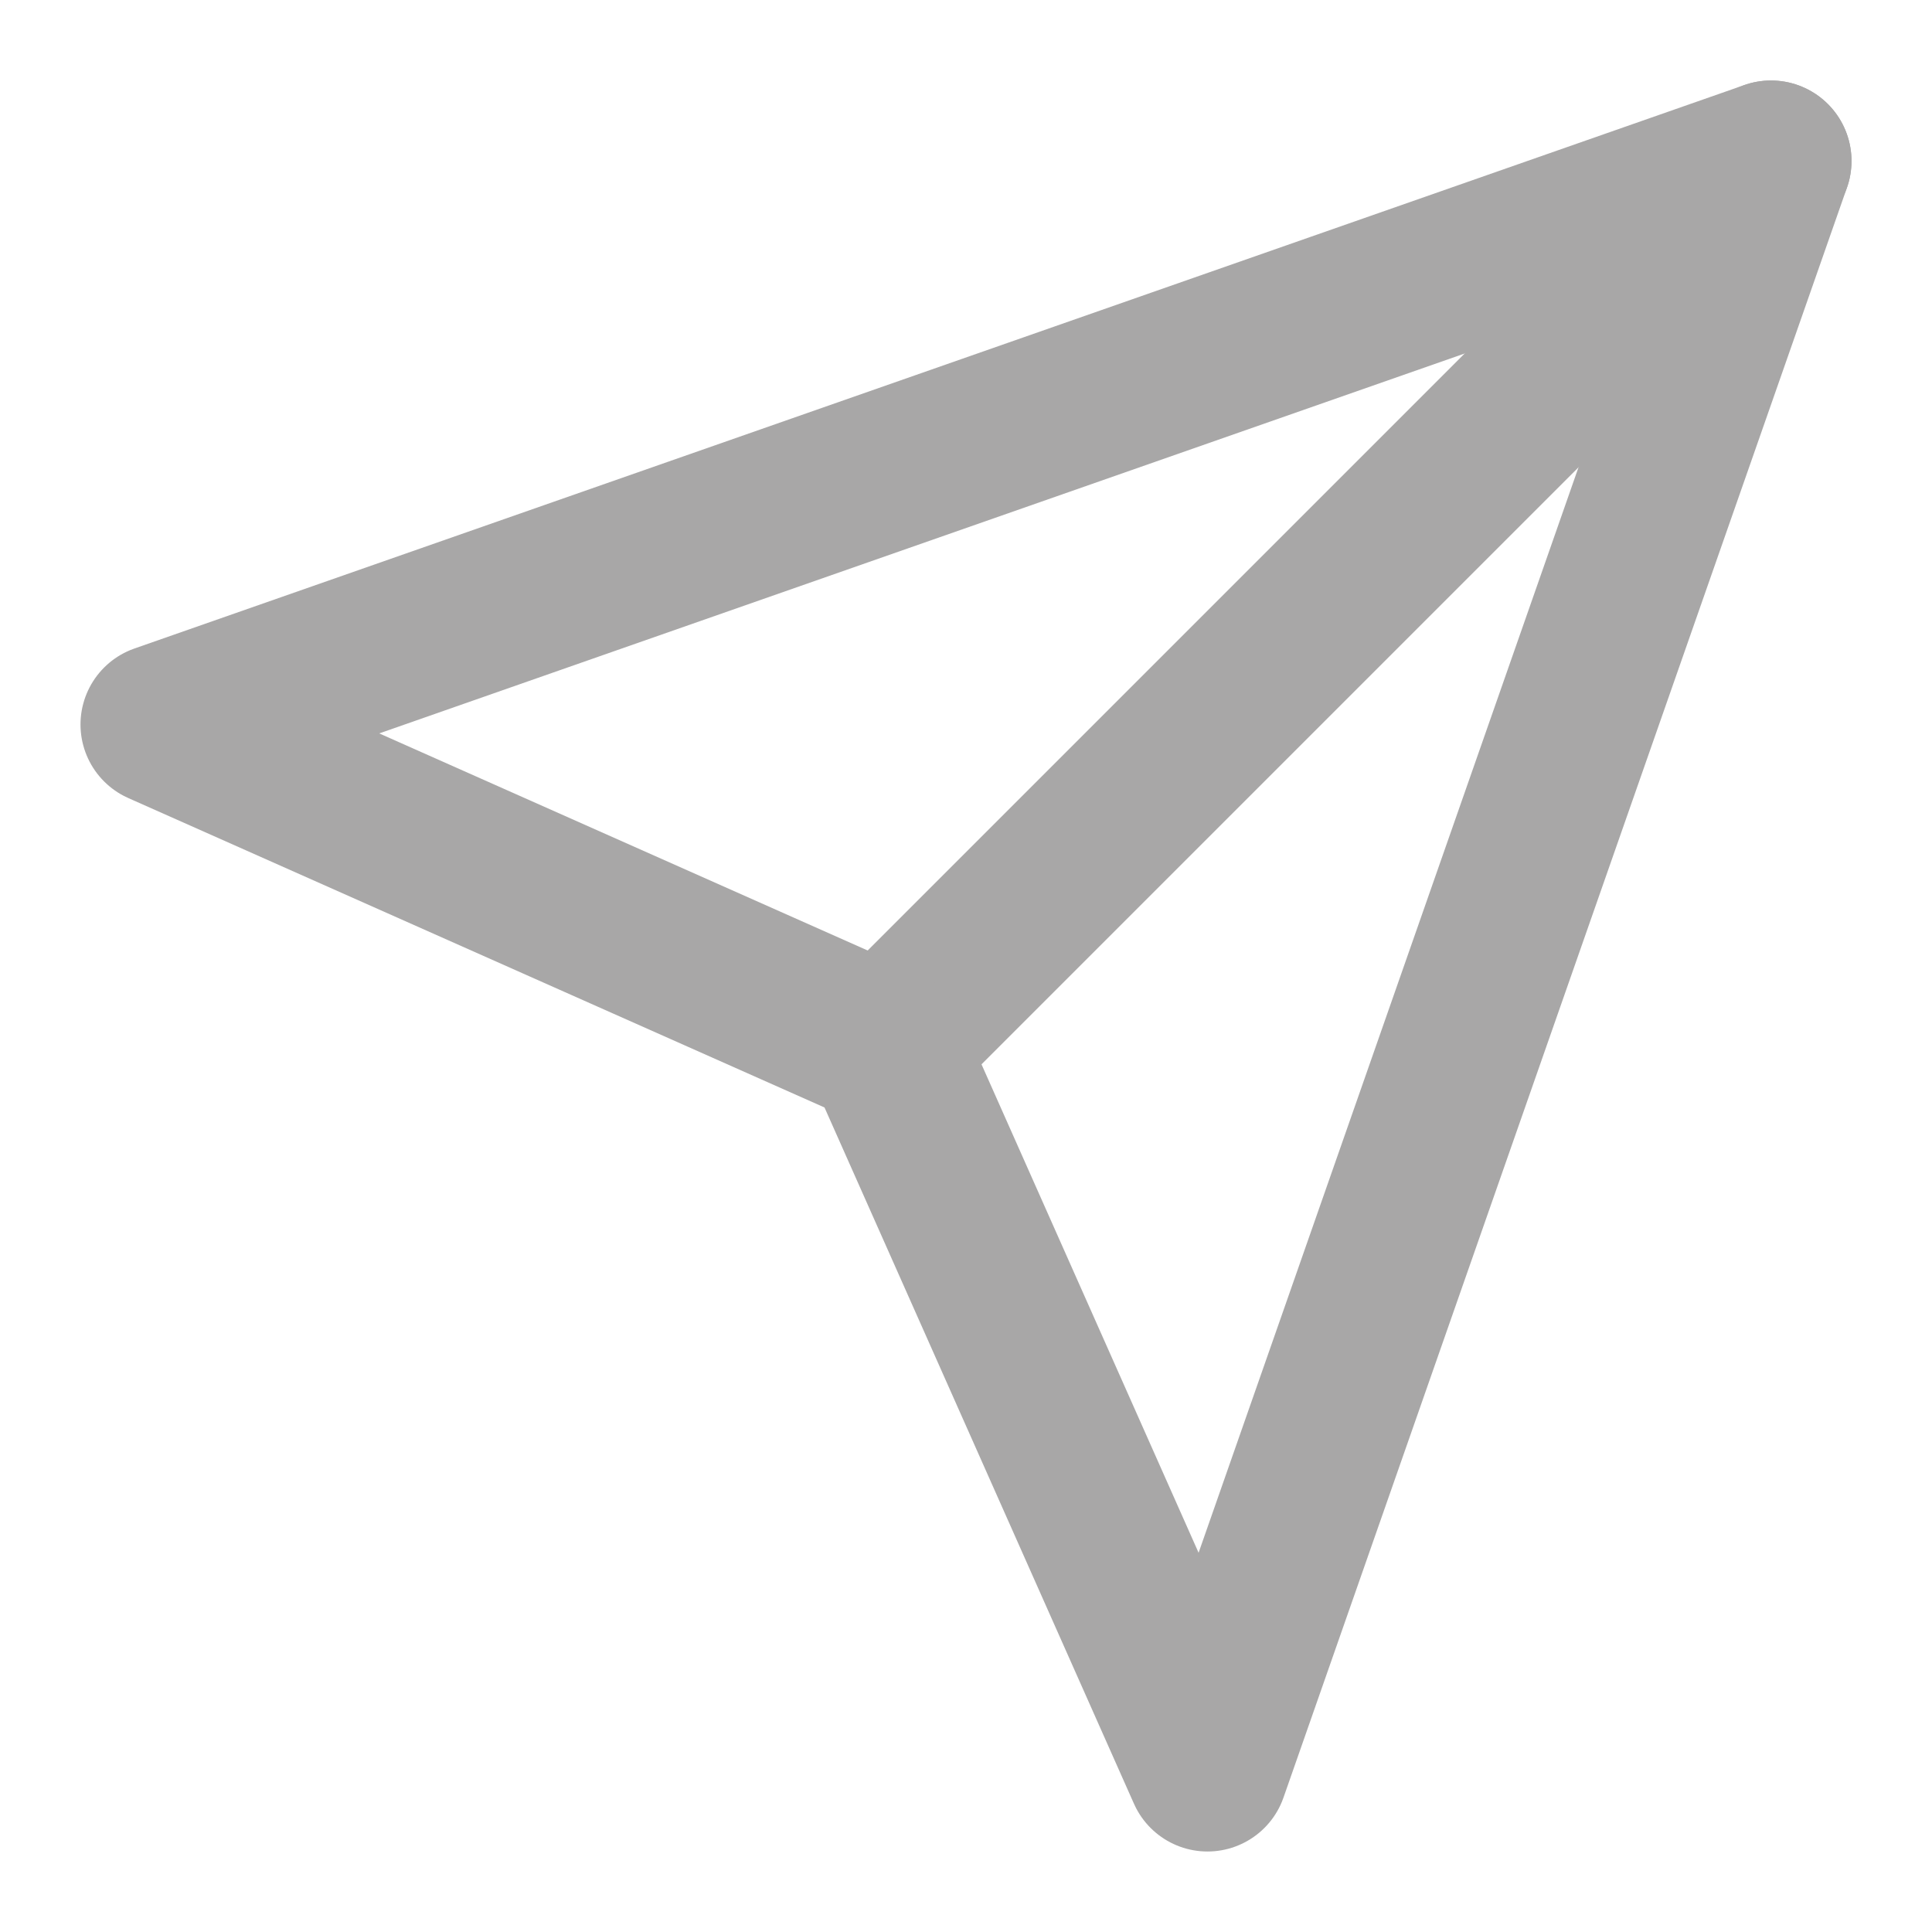
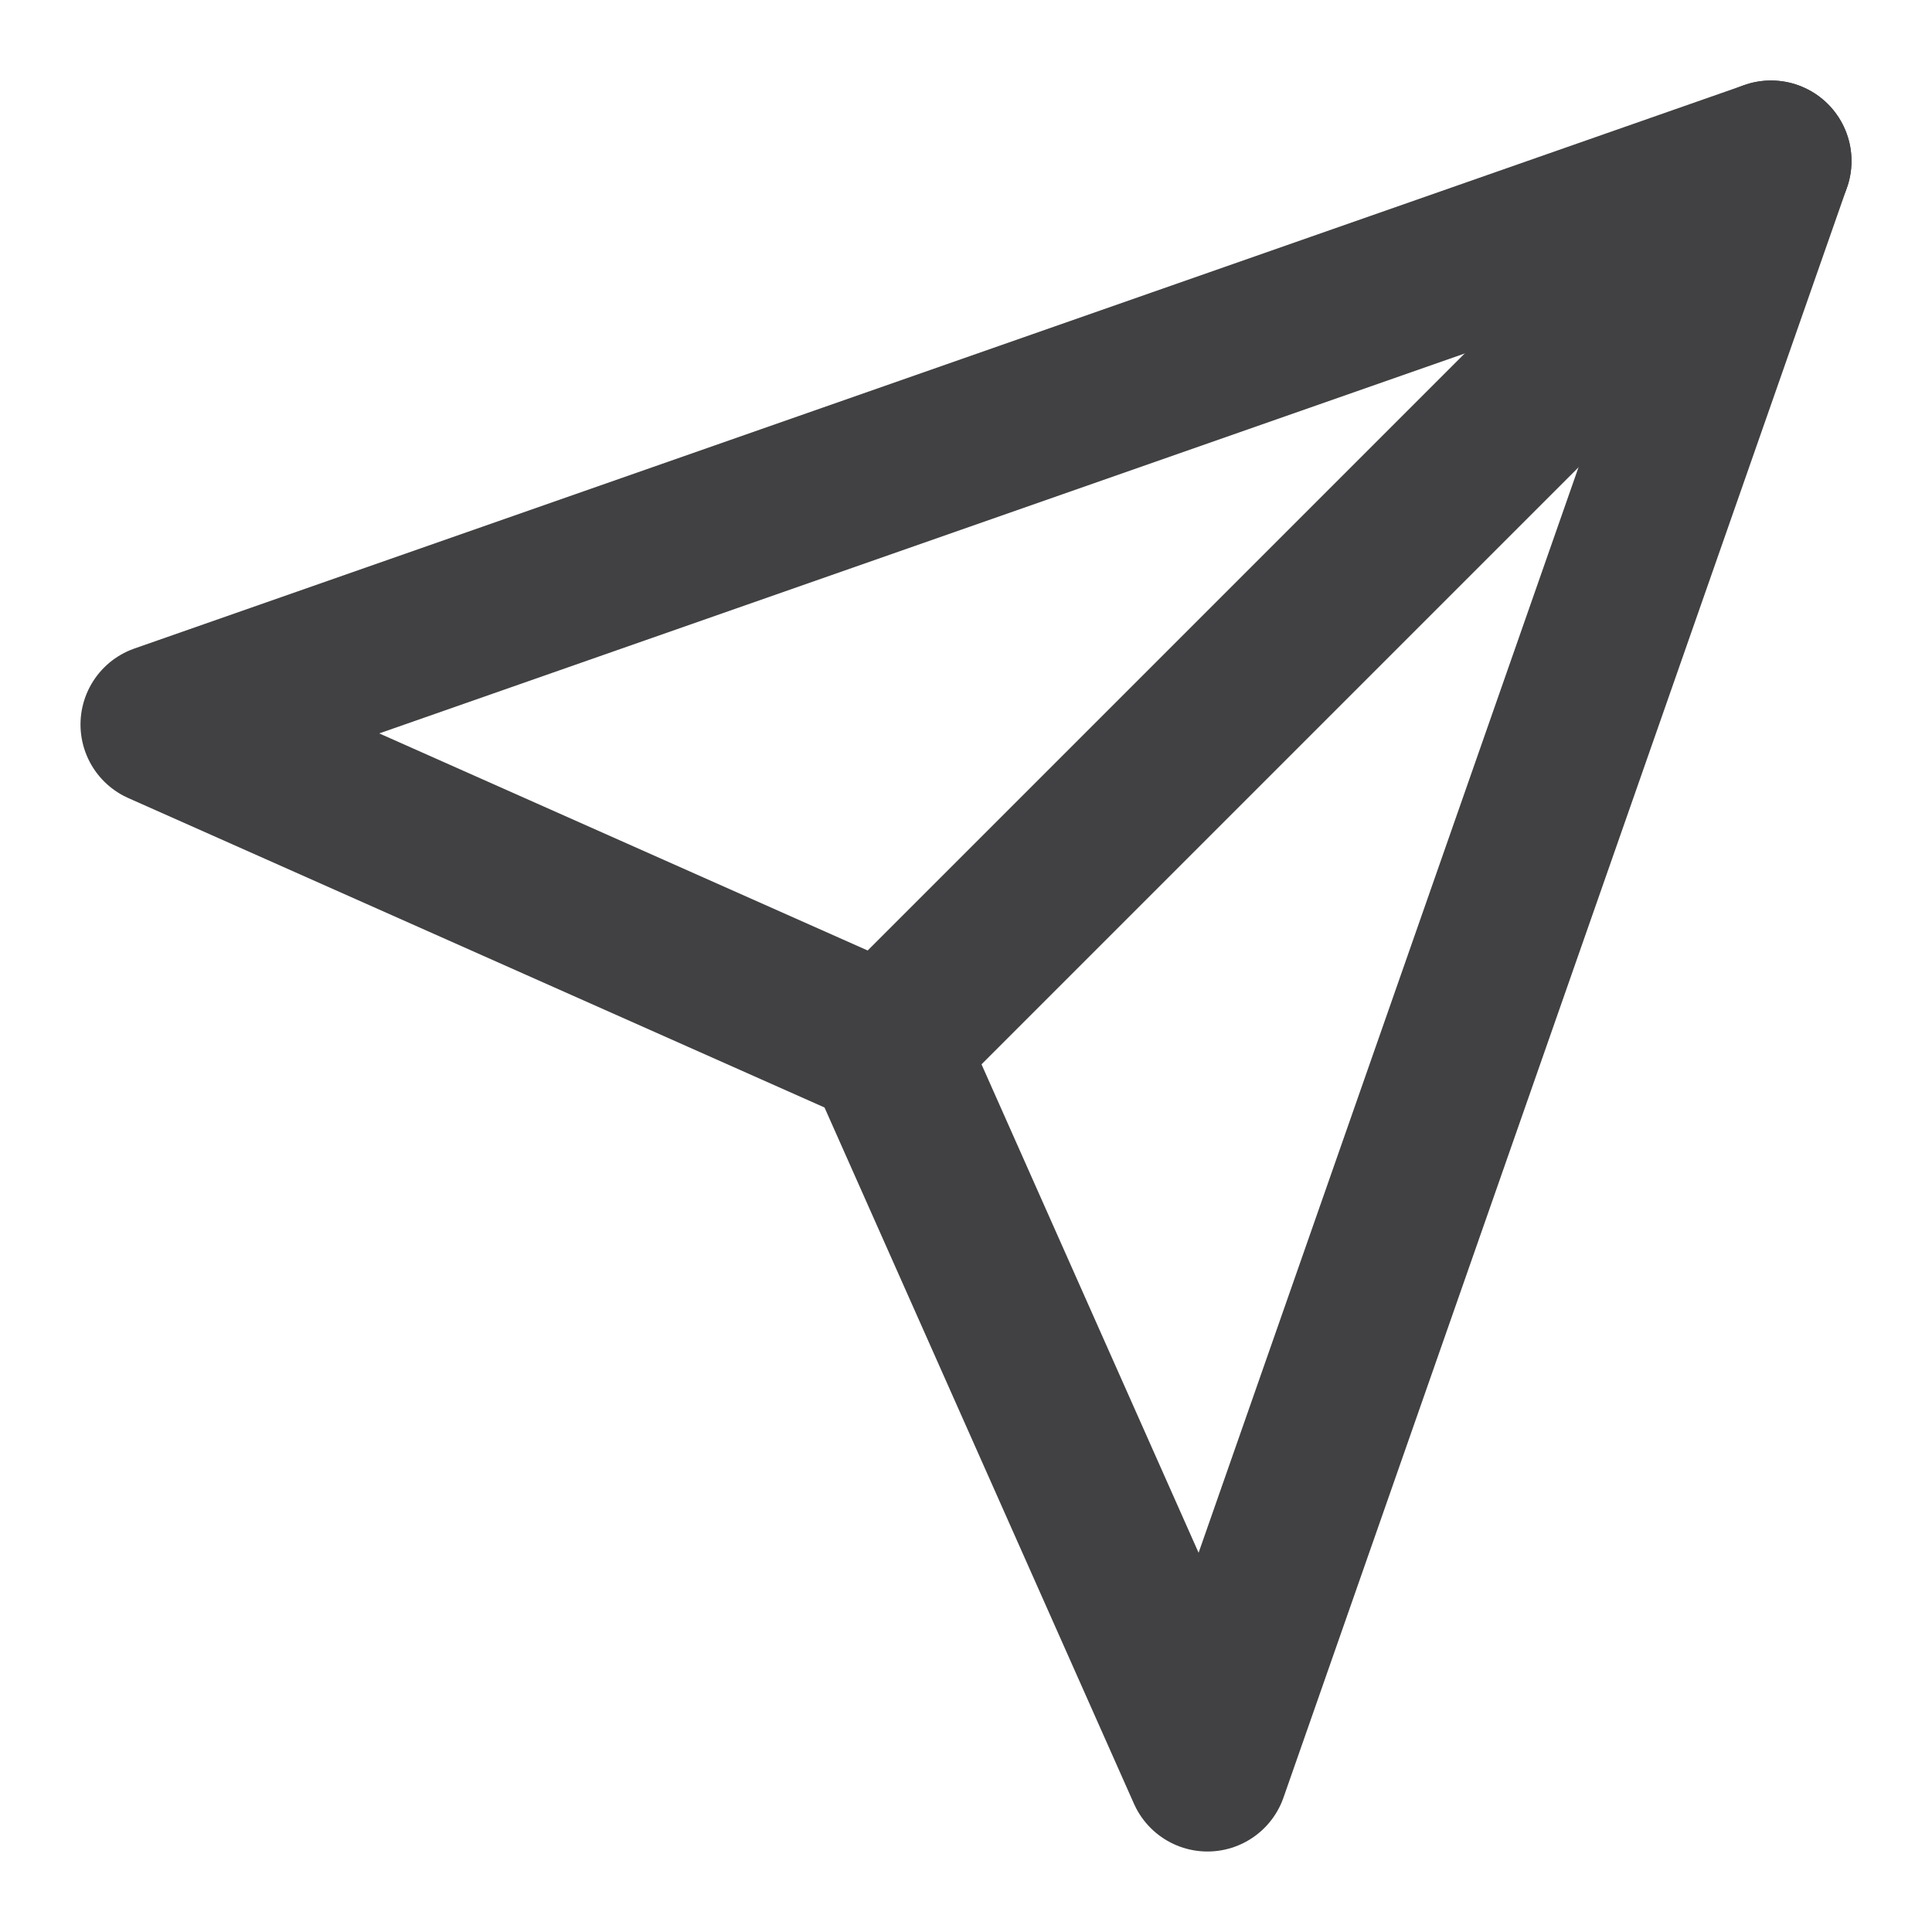
- <svg xmlns="http://www.w3.org/2000/svg" width="80" height="80" viewBox="0 0 24 24" fill="none" stroke="#a8a7a7" stroke-width="2" stroke-linecap="round" stroke-linejoin="round" class="feather feather-send">
+ <svg xmlns="http://www.w3.org/2000/svg" width="80" height="80" viewBox="0 0 24 24" fill="none" stroke="#414042" stroke-width="2" stroke-linecap="round" stroke-linejoin="round" class="feather feather-send">
  <line x1="22" y1="2" x2="11" y2="13" />
  <polygon points="22 2 15 22 11 13 2 9 22 2" />
</svg>
